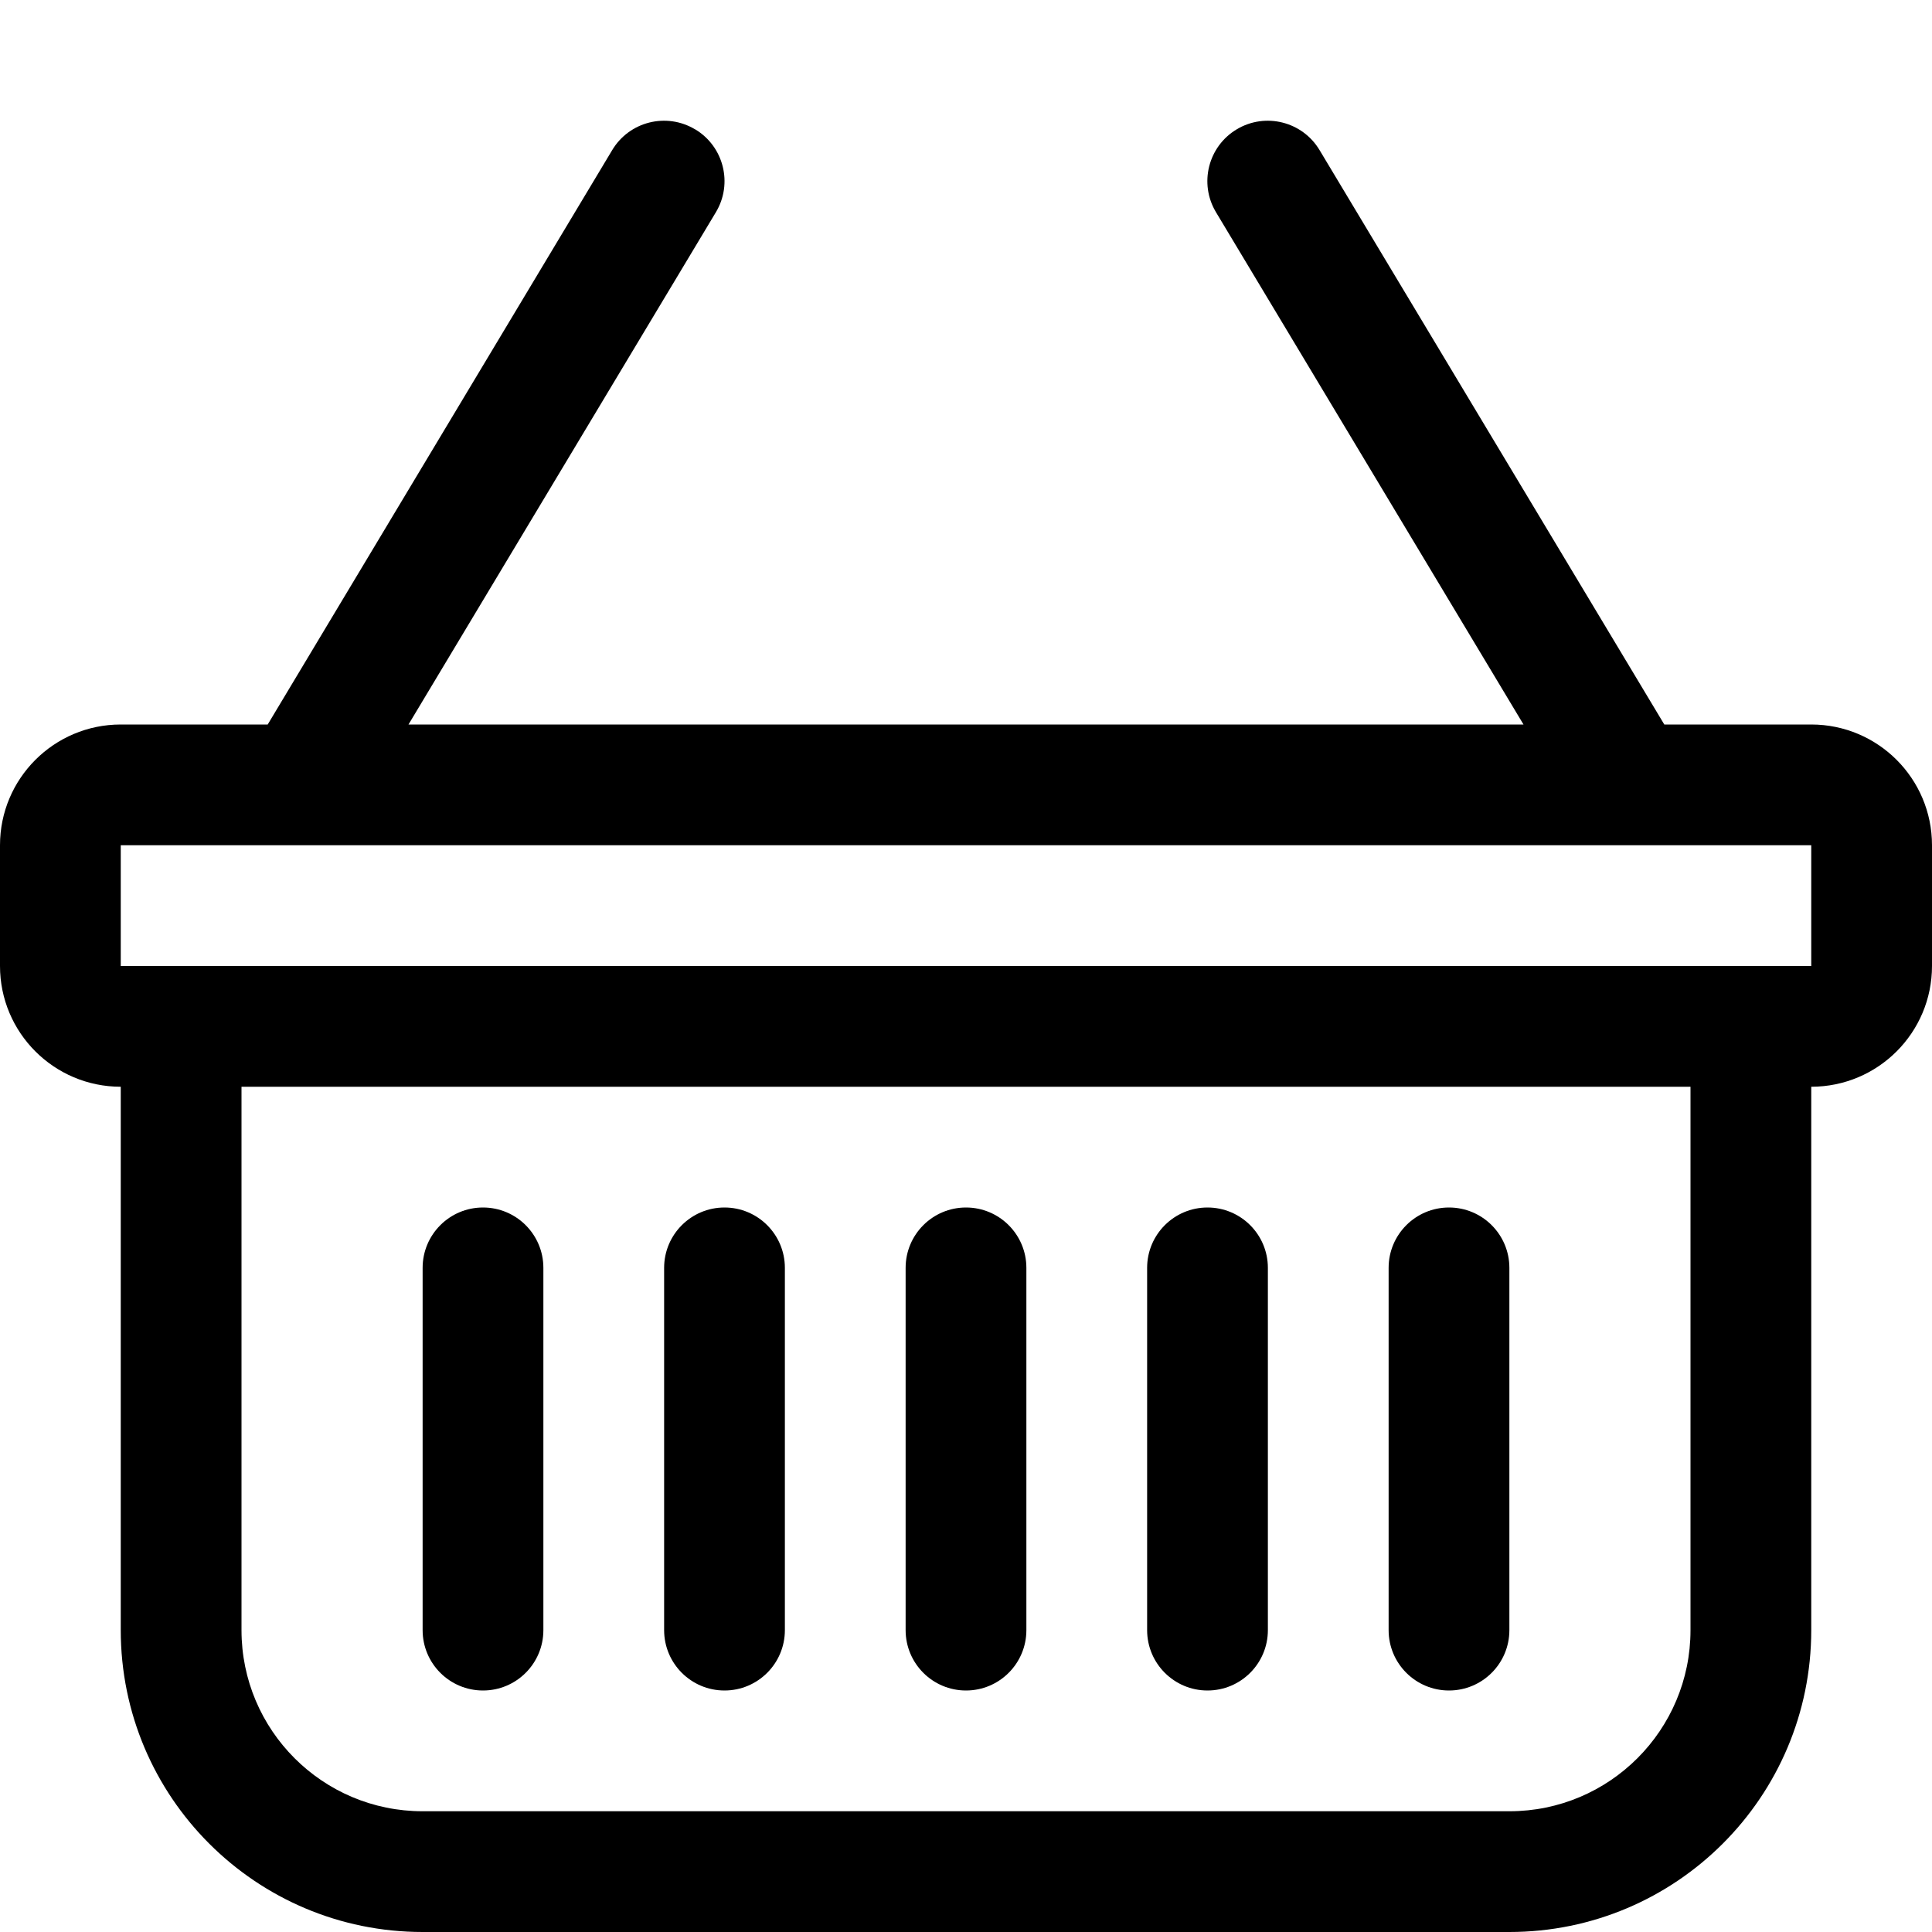
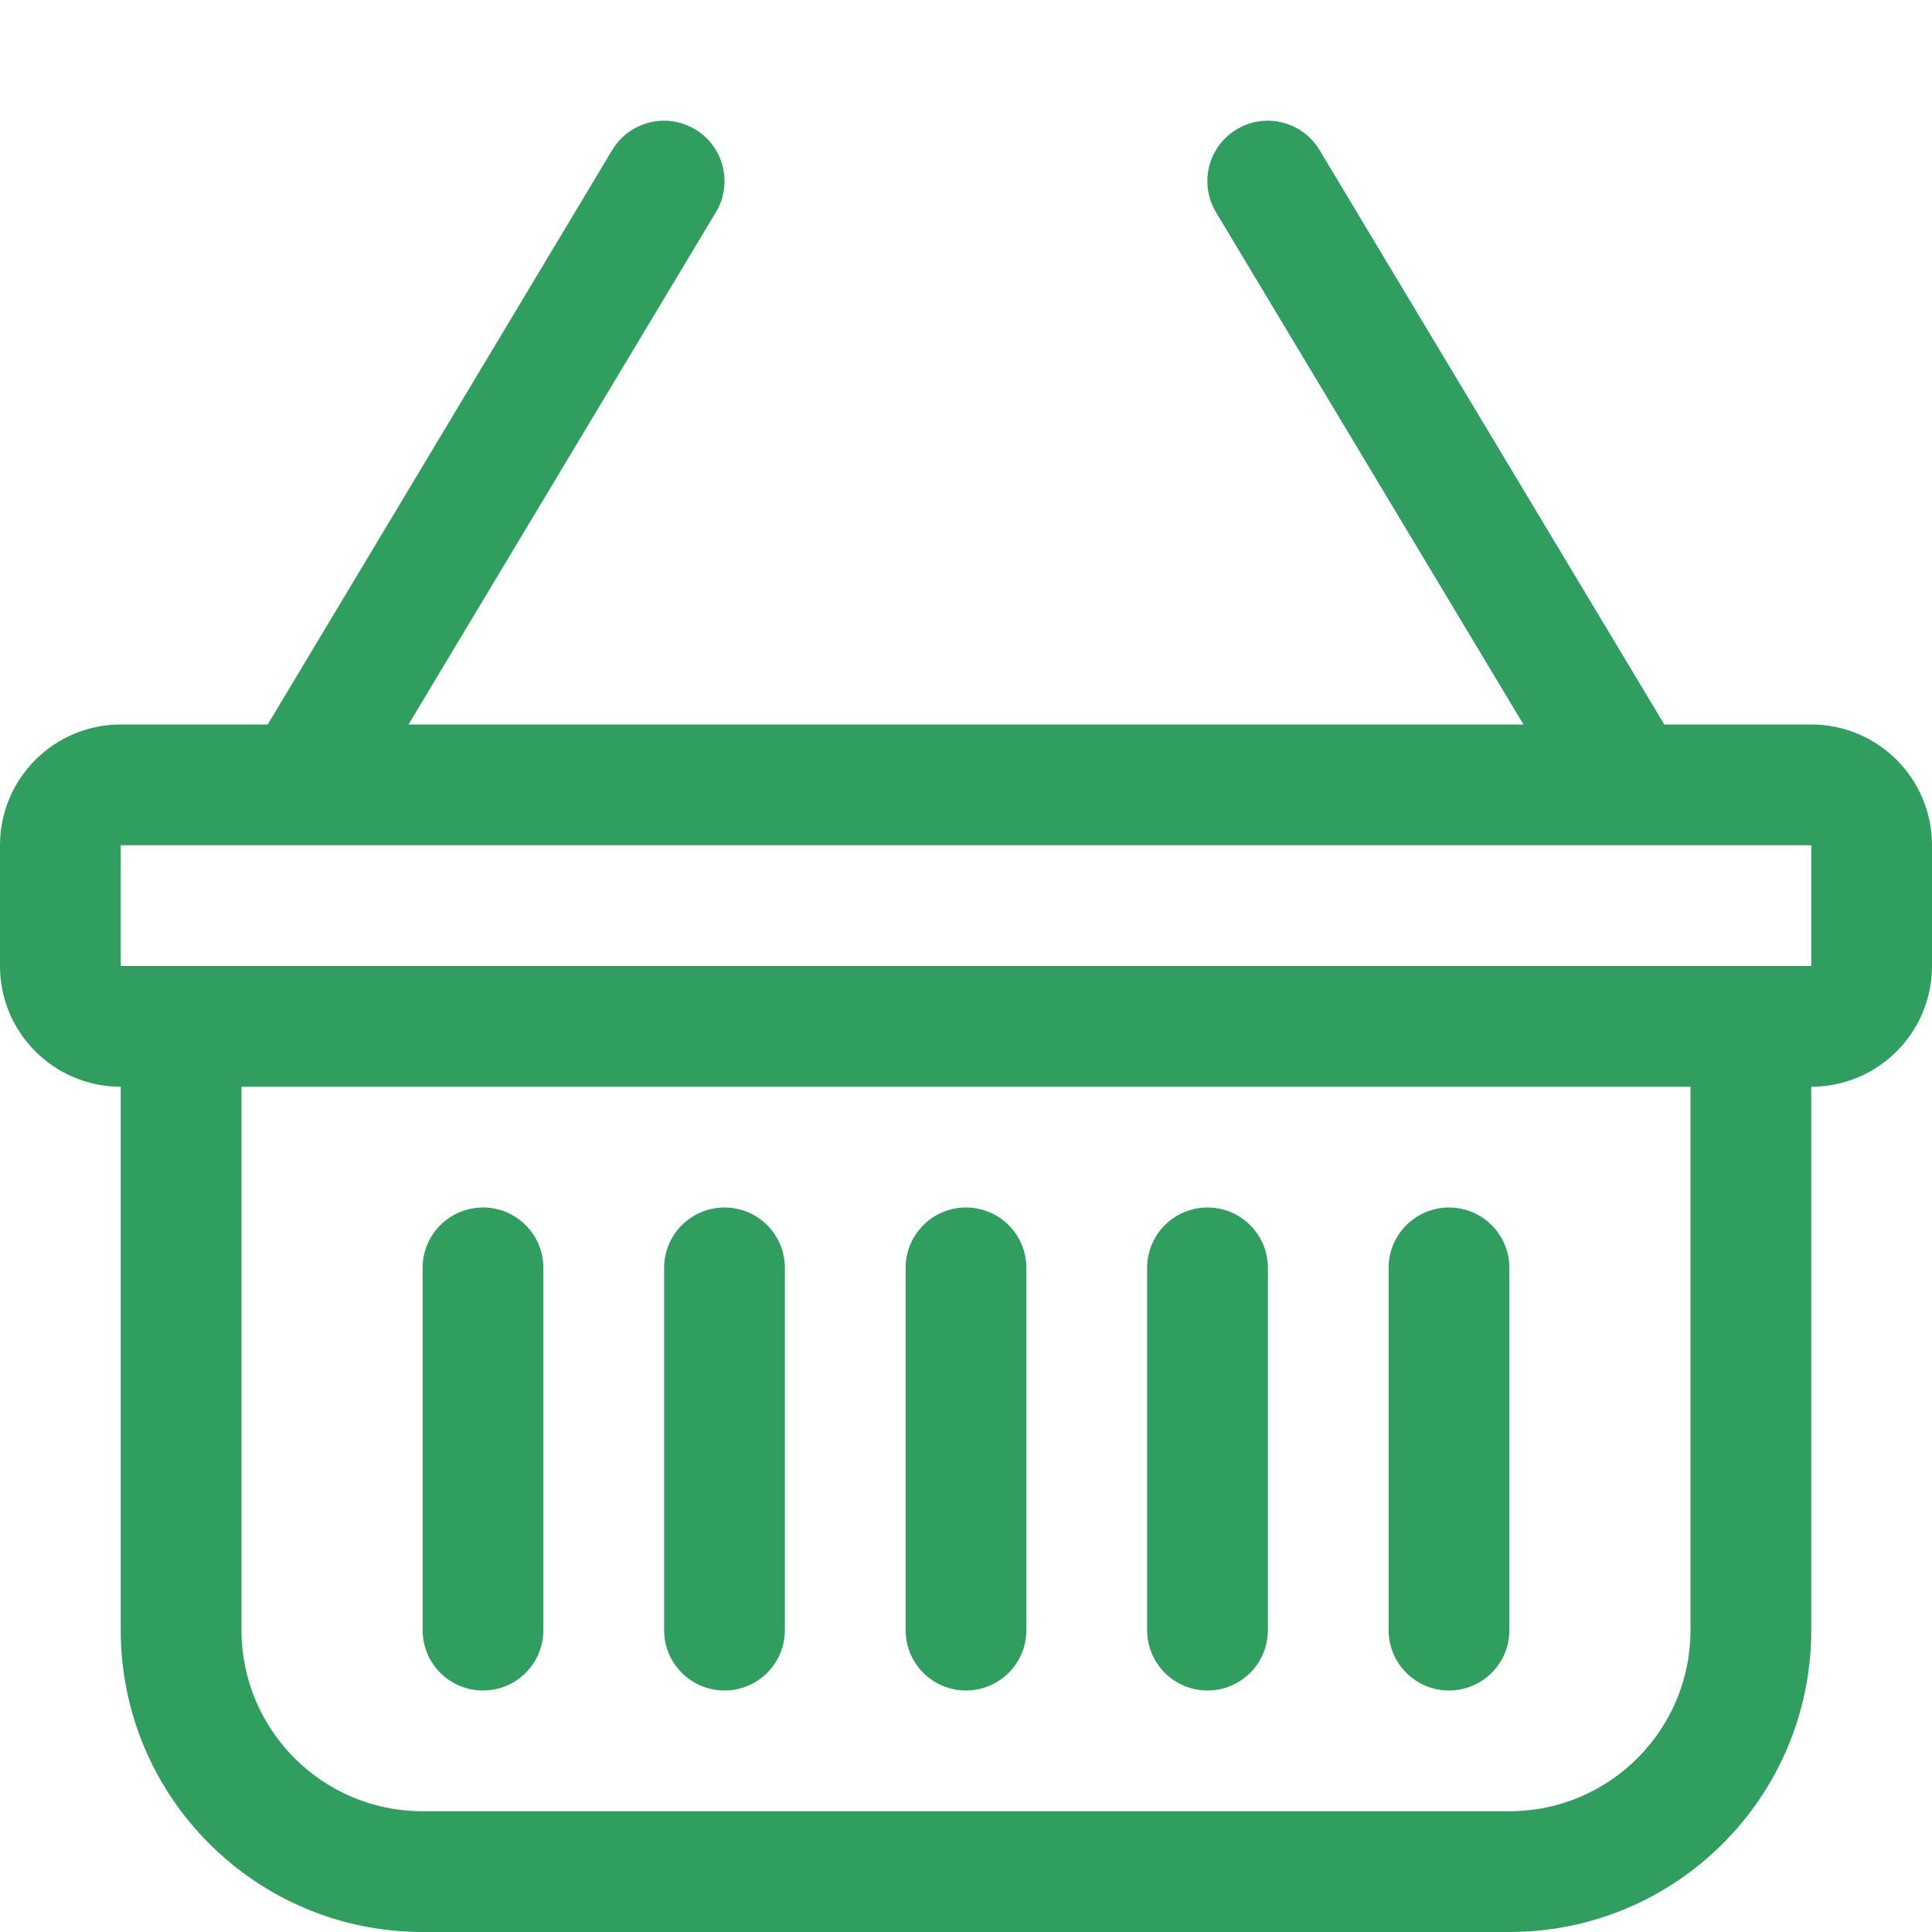
- <svg xmlns="http://www.w3.org/2000/svg" width="16" height="16" fill="currentColor" className="bi bi-basket" viewBox="0 0 16 16">
+ <svg xmlns="http://www.w3.org/2000/svg" width="16" height="16" fill="#2f9e5f" viewBox="0 0 16 16">
  <path d="M5.757 1.071a.5.5 0 0 1 .172.686L3.383 6h9.234L10.07 1.757a.5.5 0 1 1 .858-.514L13.783 6H15a1 1 0 0 1 1 1v1a1 1 0 0 1-1 1v4.5a2.5 2.5 0 0 1-2.5 2.5h-9A2.5 2.5 0 0 1 1 13.5V9a1 1 0 0 1-1-1V7a1 1 0 0 1 1-1h1.217L5.07 1.243a.5.5 0 0 1 .686-.172zM2 9v4.5A1.5 1.5 0 0 0 3.5 15h9a1.5 1.5 0 0 0 1.5-1.5V9zM1 7v1h14V7zm3 3a.5.5 0 0 1 .5.5v3a.5.5 0 0 1-1 0v-3A.5.5 0 0 1 4 10m2 0a.5.5 0 0 1 .5.5v3a.5.5 0 0 1-1 0v-3A.5.5 0 0 1 6 10m2 0a.5.5 0 0 1 .5.5v3a.5.5 0 0 1-1 0v-3A.5.5 0 0 1 8 10m2 0a.5.5 0 0 1 .5.5v3a.5.5 0 0 1-1 0v-3a.5.5 0 0 1 .5-.5m2 0a.5.5 0 0 1 .5.5v3a.5.5 0 0 1-1 0v-3a.5.5 0 0 1 .5-.5" />
</svg>
